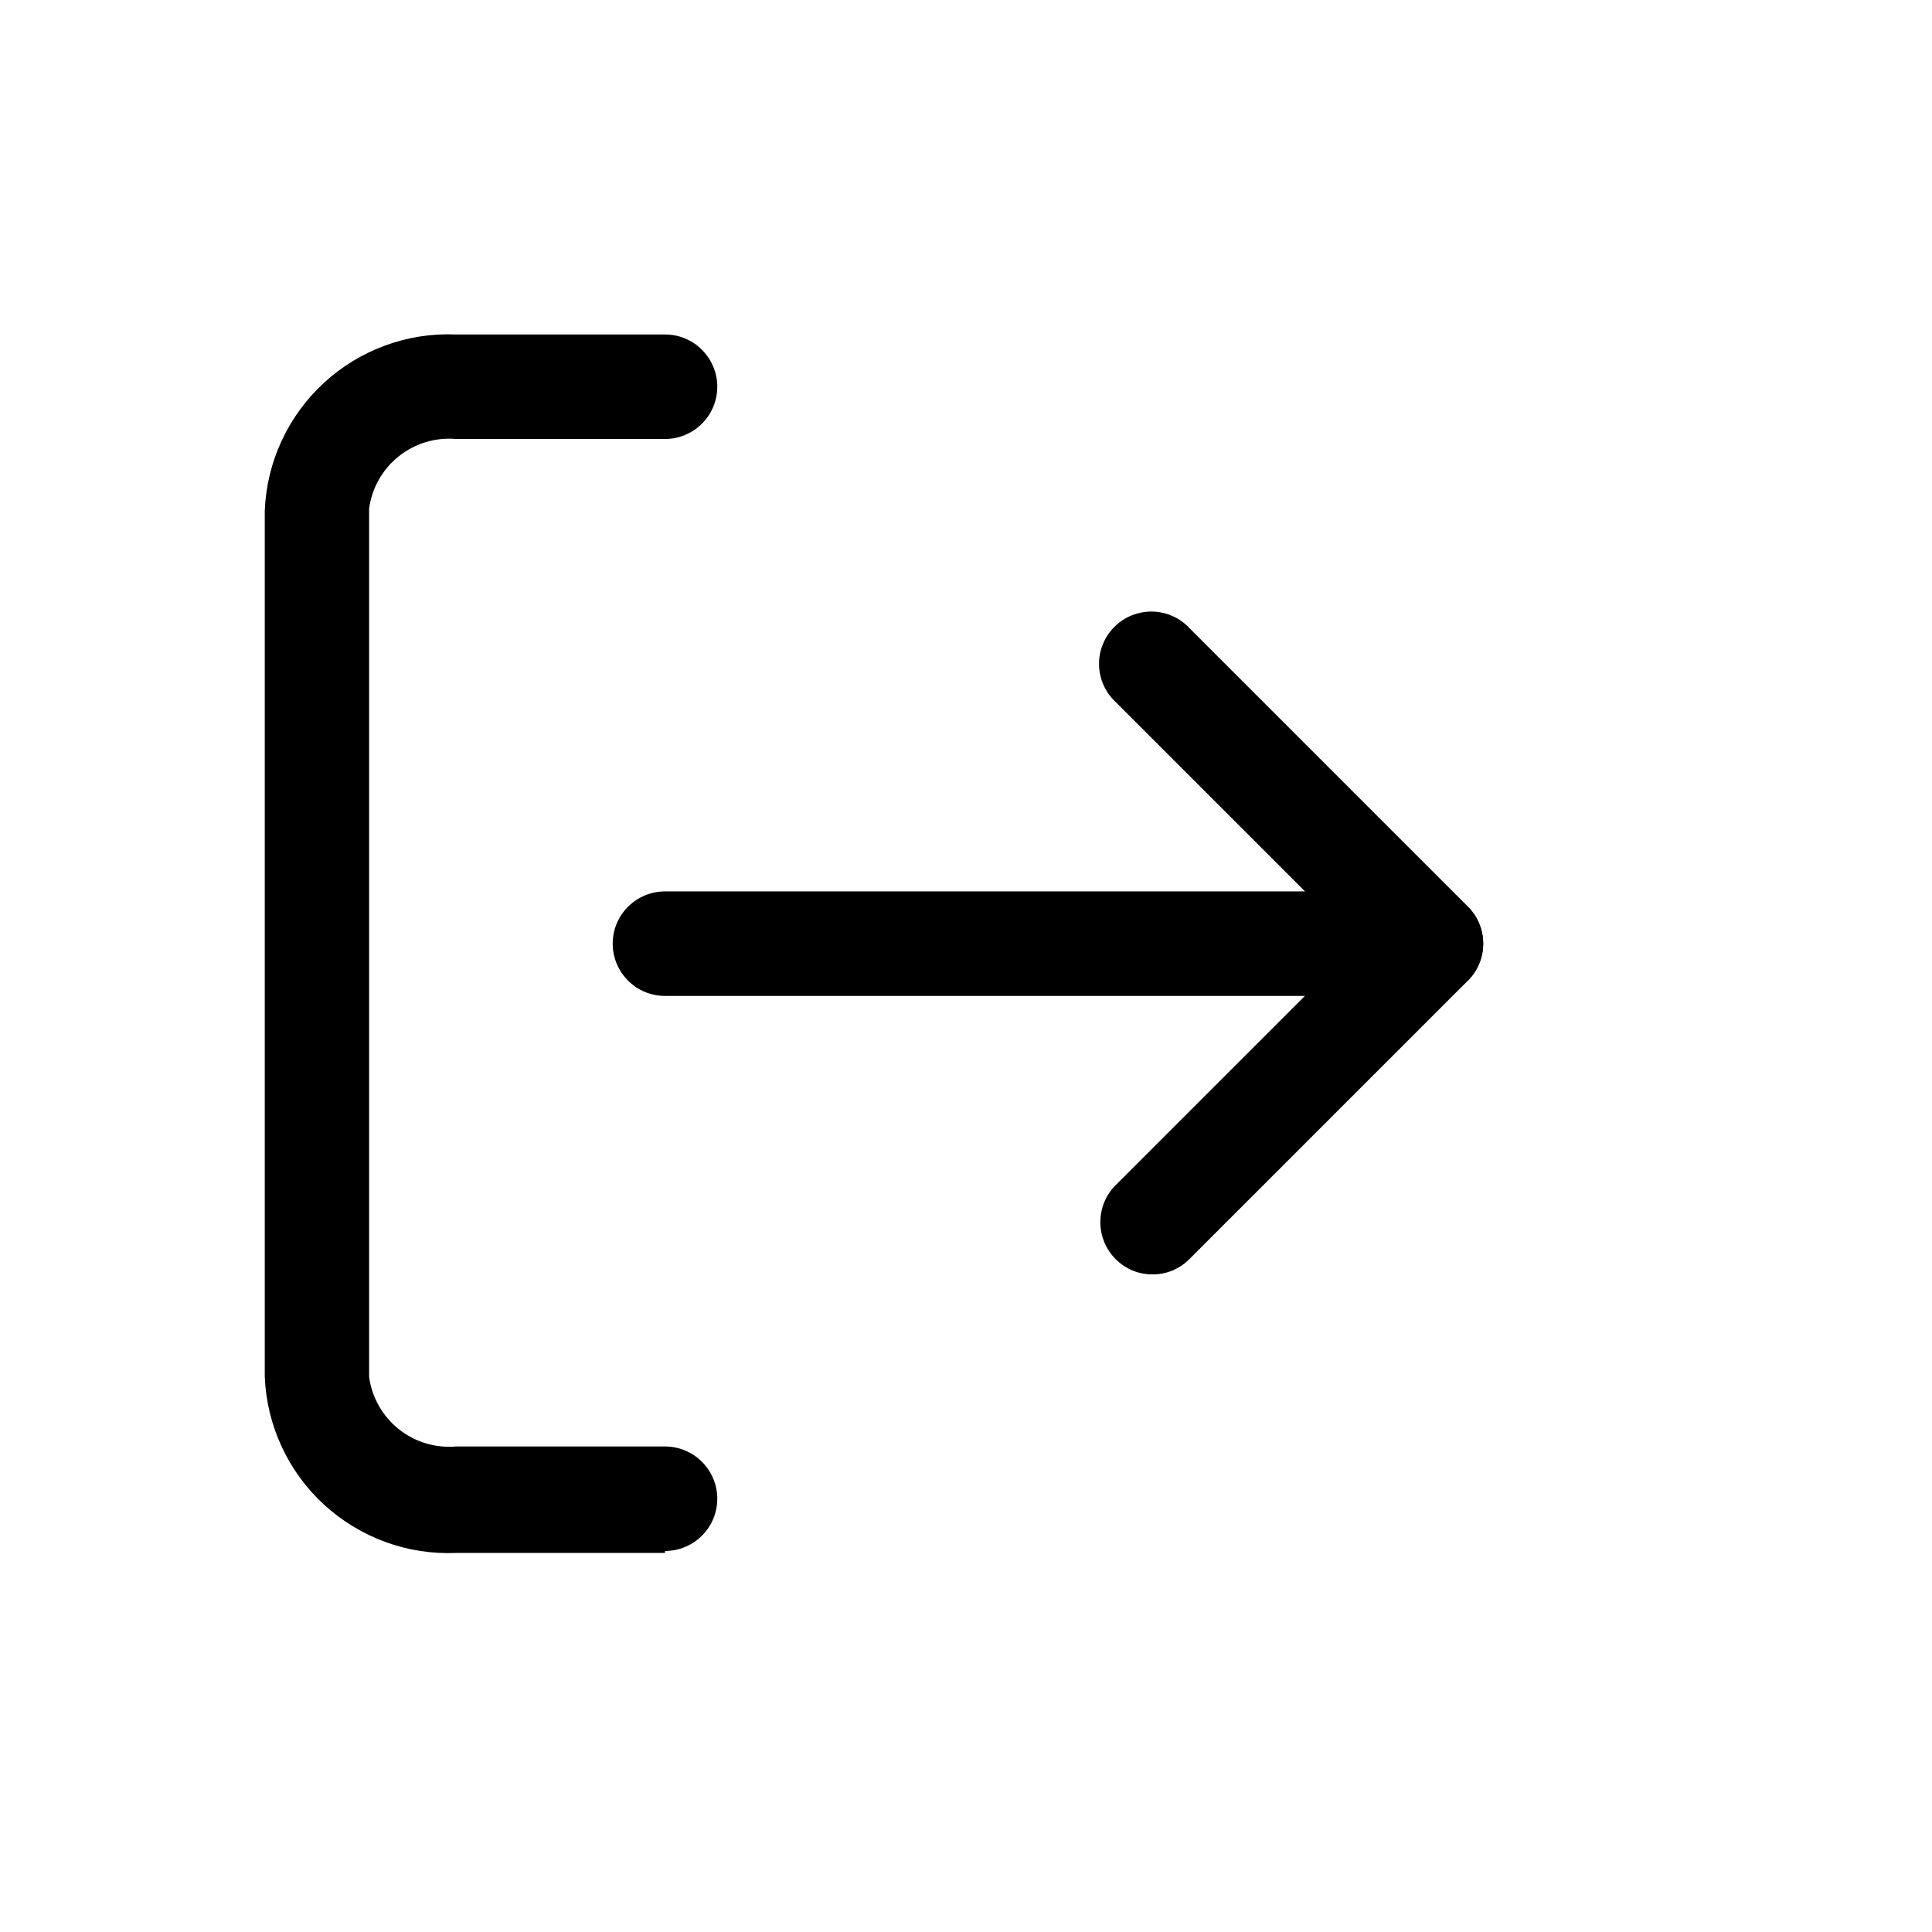
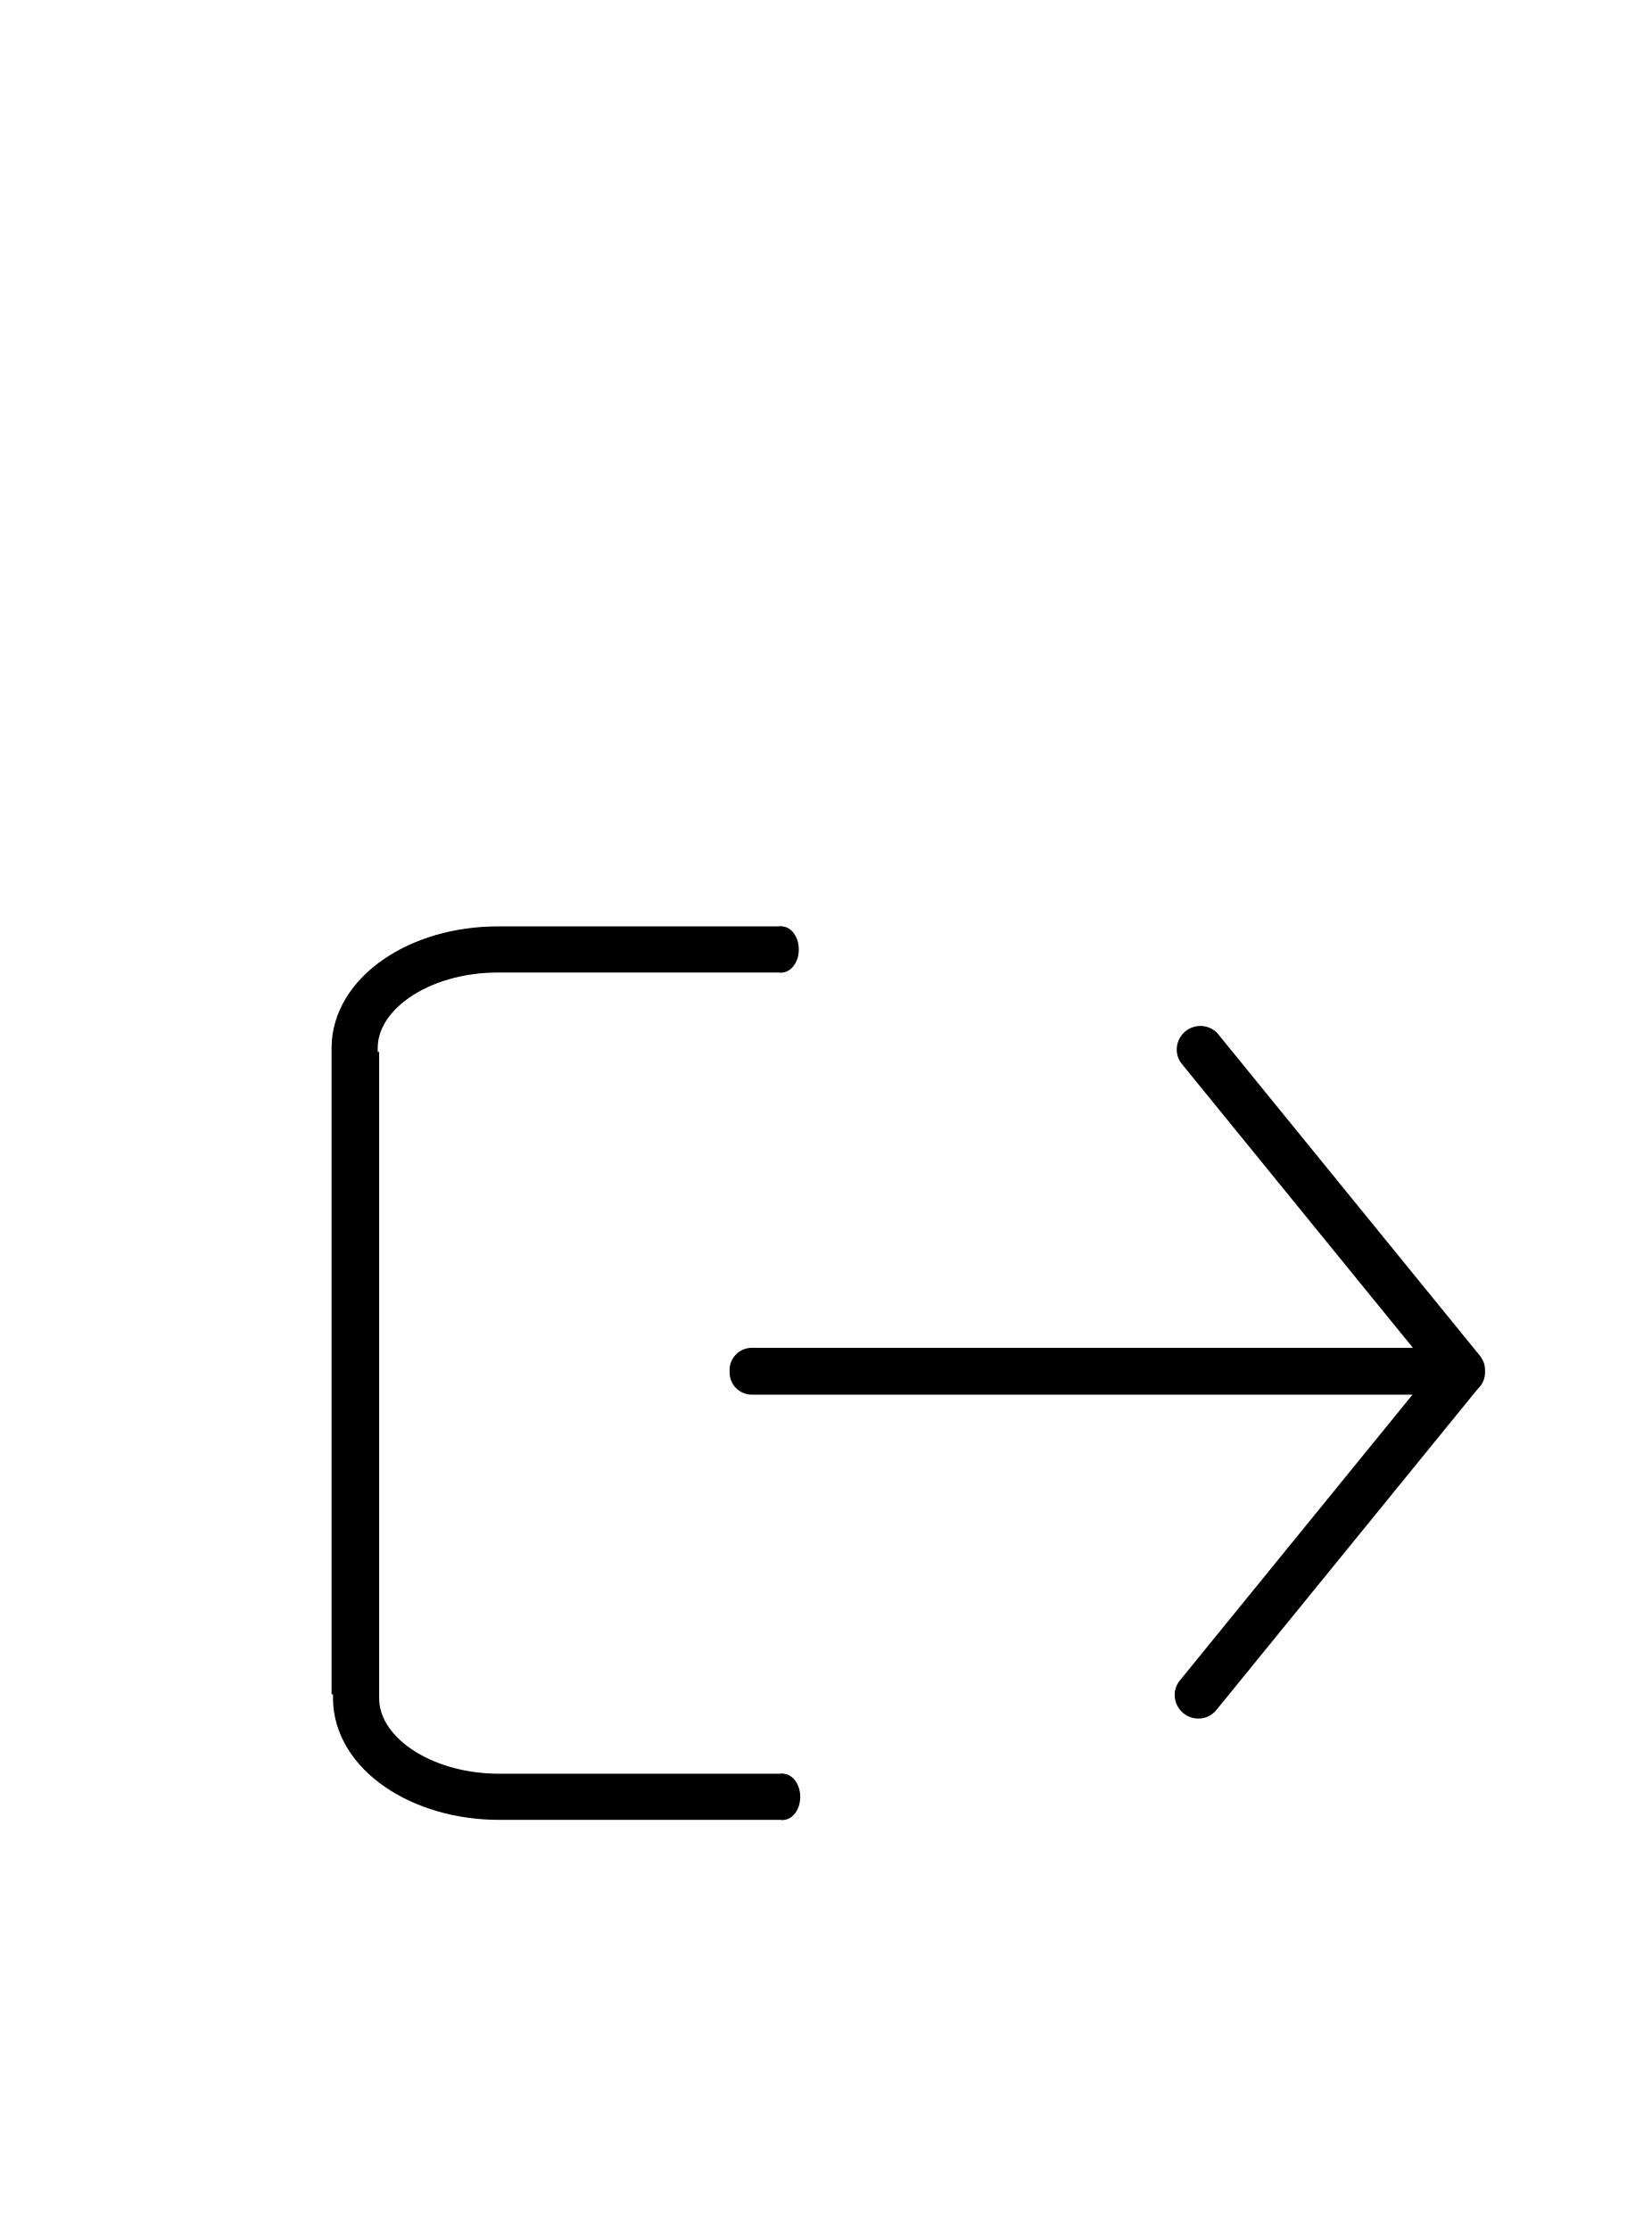
- <svg xmlns="http://www.w3.org/2000/svg" id="Laag_16" viewBox="0 0 237 237">
-   <g id="SVGRepo_iconCarrier">
-     <path d="M81.58,190.5h-25.62c-2.96.13-5.92-.33-8.7-1.35s-5.34-2.58-7.52-4.58c-2.18-2.01-3.95-4.43-5.19-7.12-1.25-2.69-1.95-5.6-2.07-8.56V62.63c.12-2.96.82-5.87,2.07-8.56,1.25-2.69,3.01-5.11,5.19-7.11,2.18-2.01,4.74-3.56,7.52-4.58,2.78-1.02,5.74-1.48,8.7-1.35h25.62c1.7,0,3.33.67,4.53,1.88,1.2,1.2,1.88,2.83,1.88,4.53s-.67,3.33-1.88,4.53c-1.2,1.2-2.83,1.88-4.53,1.88h-25.62c-2.54-.22-5.06.54-7.05,2.13-1.99,1.59-3.29,3.88-3.63,6.41v106.51c.34,2.52,1.64,4.82,3.63,6.41,1.99,1.59,4.51,2.35,7.05,2.13h25.62c1.7,0,3.33.68,4.53,1.88,1.2,1.2,1.88,2.83,1.88,4.53s-.67,3.33-1.88,4.53c-1.2,1.2-2.83,1.88-4.53,1.88v.26Z" />
-     <path d="M141.37,156.33c-.84,0-1.68-.16-2.45-.48s-1.48-.8-2.07-1.4c-1.2-1.2-1.87-2.83-1.87-4.53s.67-3.33,1.87-4.53l29.64-29.64-29.64-29.64c-.63-.59-1.13-1.29-1.48-2.08-.35-.79-.54-1.63-.55-2.49-.02-.86.14-1.71.47-2.51.32-.8.8-1.52,1.41-2.13.61-.61,1.33-1.09,2.13-1.41s1.65-.48,2.51-.47c.86.02,1.71.2,2.49.55.79.35,1.49.85,2.08,1.48l34.17,34.17c1.2,1.2,1.87,2.83,1.87,4.53s-.67,3.33-1.87,4.53l-34.17,34.17c-.59.6-1.3,1.07-2.07,1.4-.78.32-1.61.49-2.45.48Z" />
-     <path d="M175.53,122.17h-93.96c-1.7,0-3.33-.67-4.53-1.88-1.2-1.2-1.88-2.83-1.88-4.53s.67-3.33,1.88-4.53c1.2-1.2,2.83-1.88,4.53-1.88h93.96c1.7,0,3.33.67,4.53,1.88,1.2,1.2,1.88,2.83,1.88,4.53s-.67,3.33-1.88,4.53c-1.2,1.2-2.83,1.88-4.53,1.88Z" />
+ <svg xmlns="http://www.w3.org/2000/svg" viewBox="0 0 286.37 386.6">
+   <defs>
+     <style>
+       .cls-1, .cls-2 {
+         stroke-width: 0px;
+       }
+ 
+       .cls-3 {
+         stroke: #000;
+         stroke-miterlimit: 10;
+         stroke-width: 8px;
+       }
+ 
+       .cls-3, .cls-2 {
+         fill: none;
+       }
+     </style>
+   </defs>
+   <g id="Laag_19" data-name="Laag 19">
+     <rect class="cls-1" x="126.48" y="233.66" width="130.97" height="8.12" rx="3.86" ry="3.86" />
+     <path class="cls-1" d="m249.58,236l-45.06,55.36c-1.39,1.71-1.1,4.24.64,5.66h0c1.75,1.41,4.29,1.17,5.69-.54l45.06-55.36c1.39-1.71,1.1-4.24-.64-5.66h0c-1.75-1.41-4.29-1.17-5.69.54Z" />
+     <path class="cls-3" d="m61.48,293.73v-112.03c0-9.45,11.13-17.1,24.86-17.1h49.28" />
+     <path class="cls-1" d="m249.94,239.8l-45.06-55.36c-1.39-1.71-1.1-4.24.64-5.66h0c1.75-1.41,4.29-1.17,5.69.54l45.06,55.36c1.39,1.71,1.1,4.24-.64,5.66h0c-1.75,1.41-4.29,1.17-5.69-.54Z" />
+     <ellipse class="cls-1" cx="135.48" cy="164.6" rx="3" ry="4" />
+     <path class="cls-3" d="m61.73,182.37v112.03c0,9.45,11.13,17.1,24.86,17.1h49.28" />
+     <ellipse class="cls-1" cx="135.73" cy="311.51" rx="3" ry="4" />
+   </g>
+   <g id="Laag_18" data-name="Laag 18">
+     <rect class="cls-2" x="57.48" y="137.6" width="200" height="200" />
  </g>
</svg>
